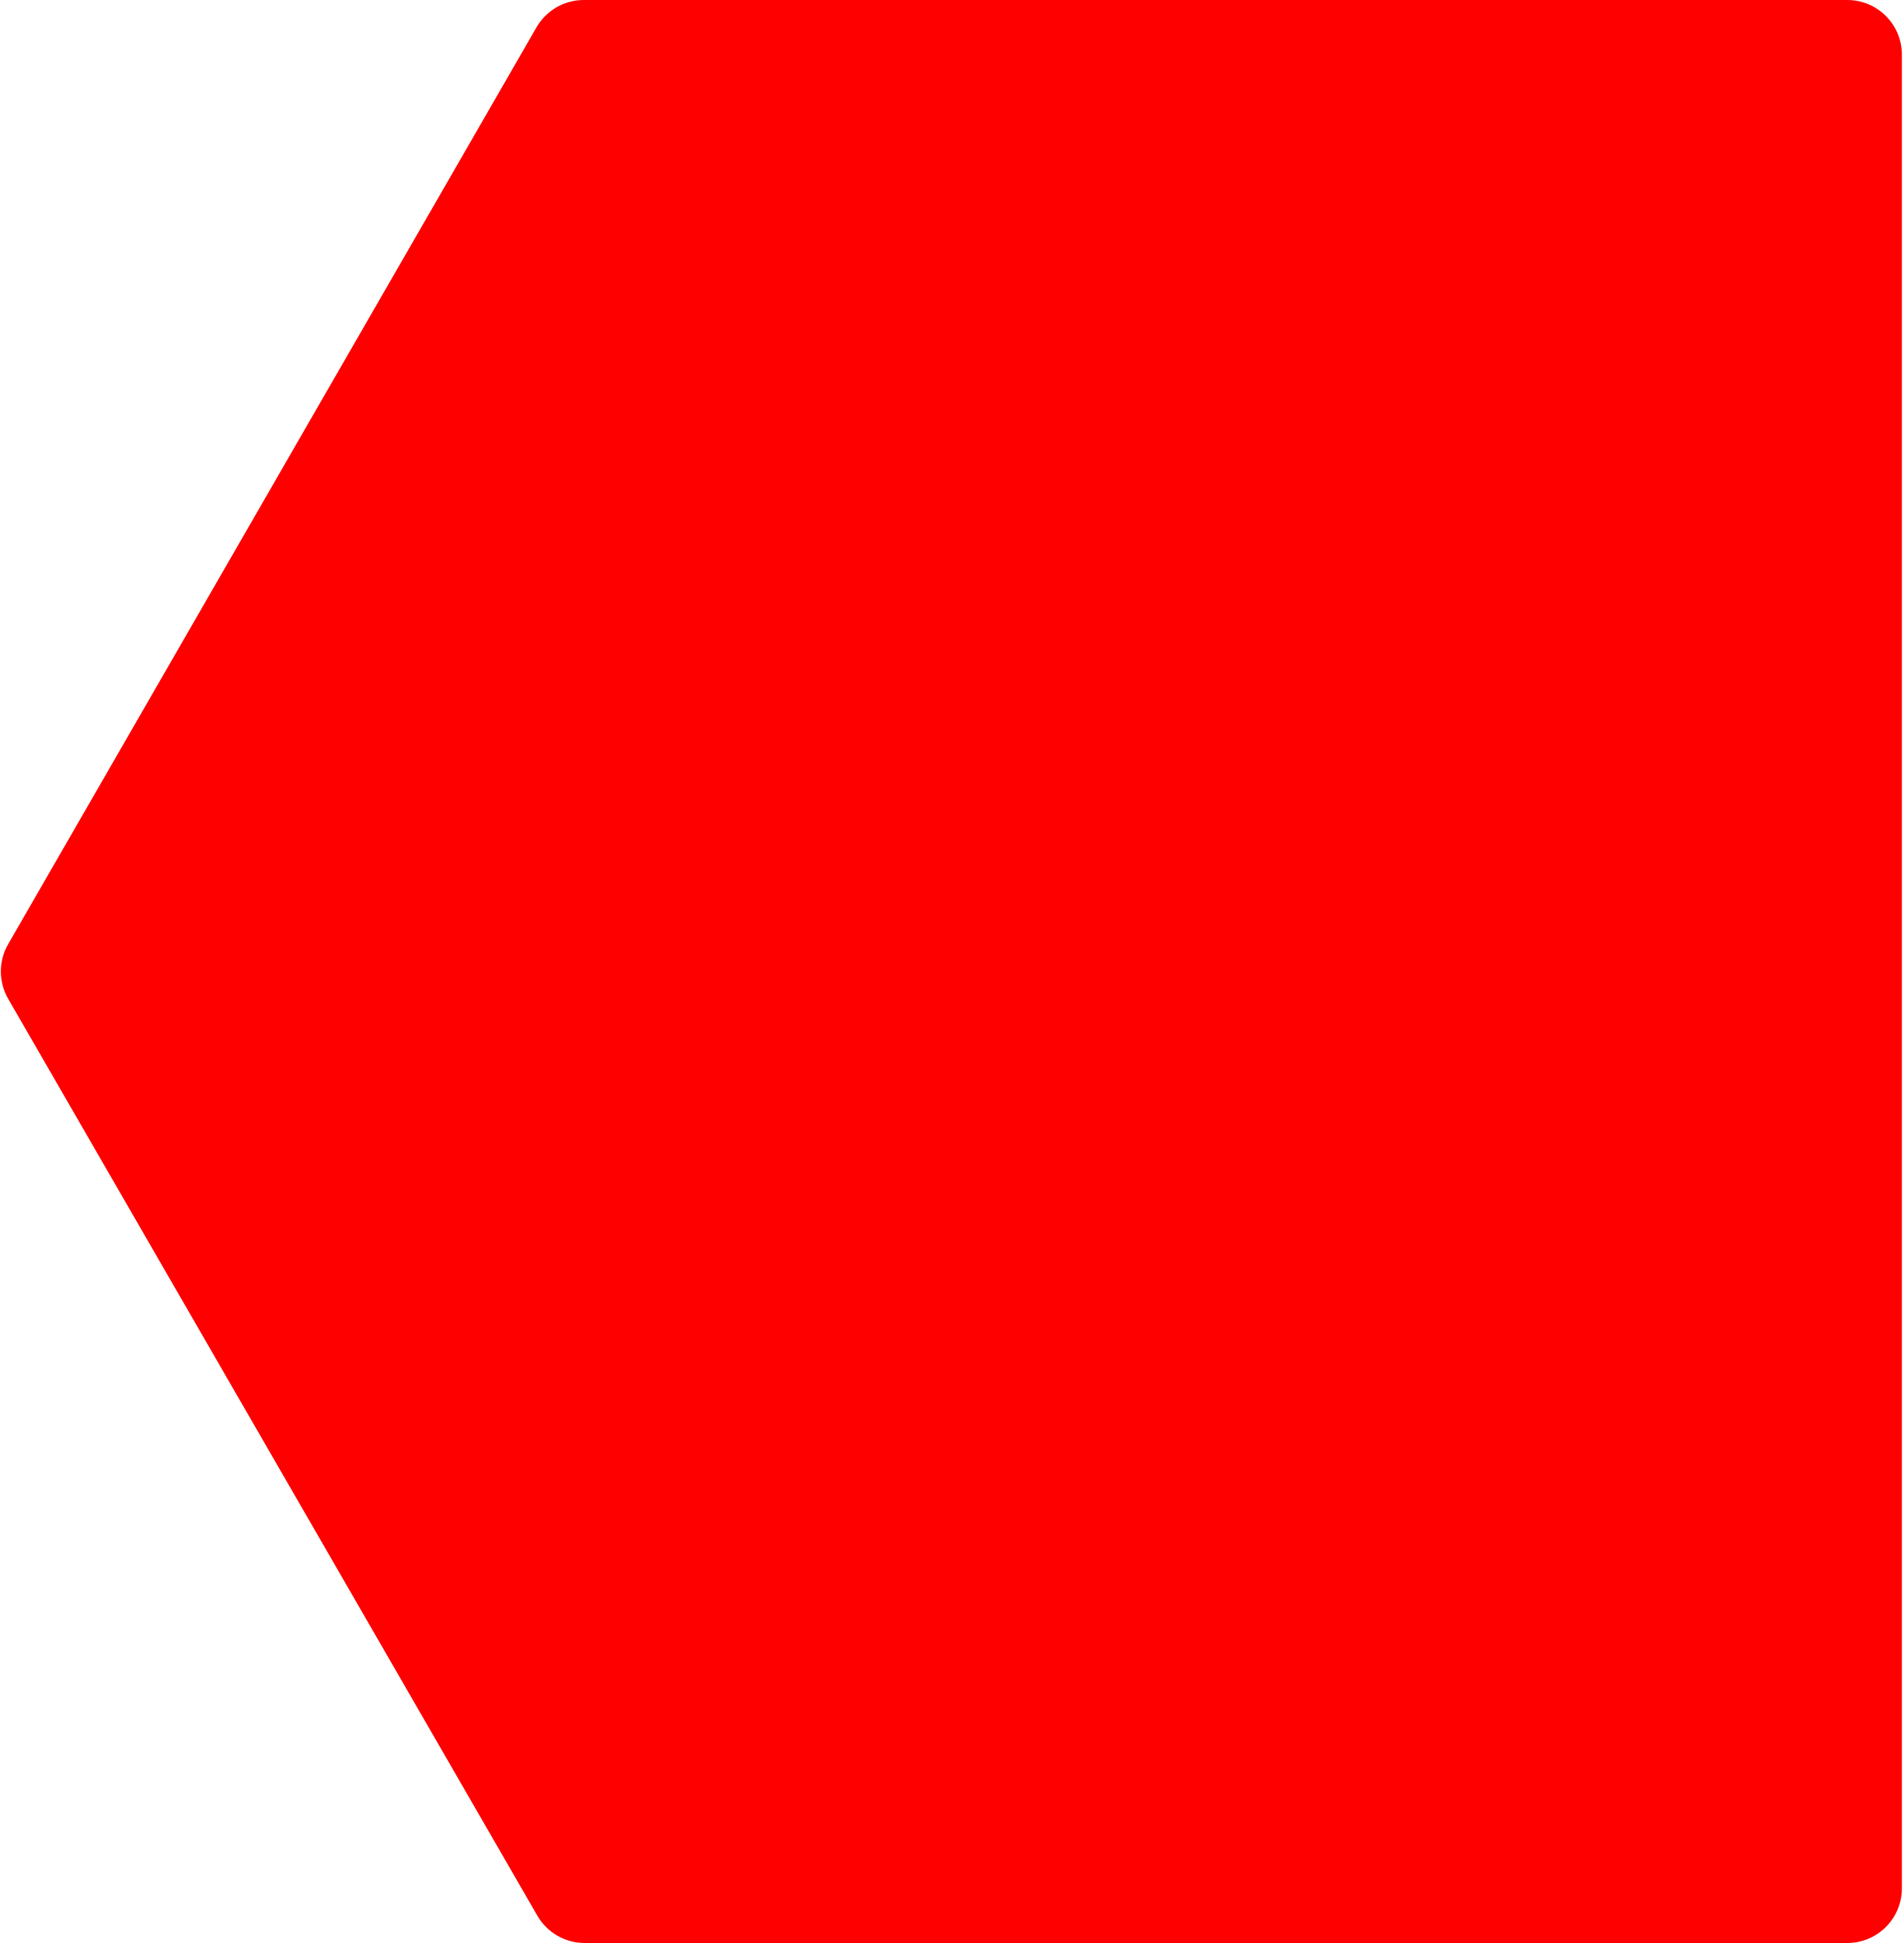
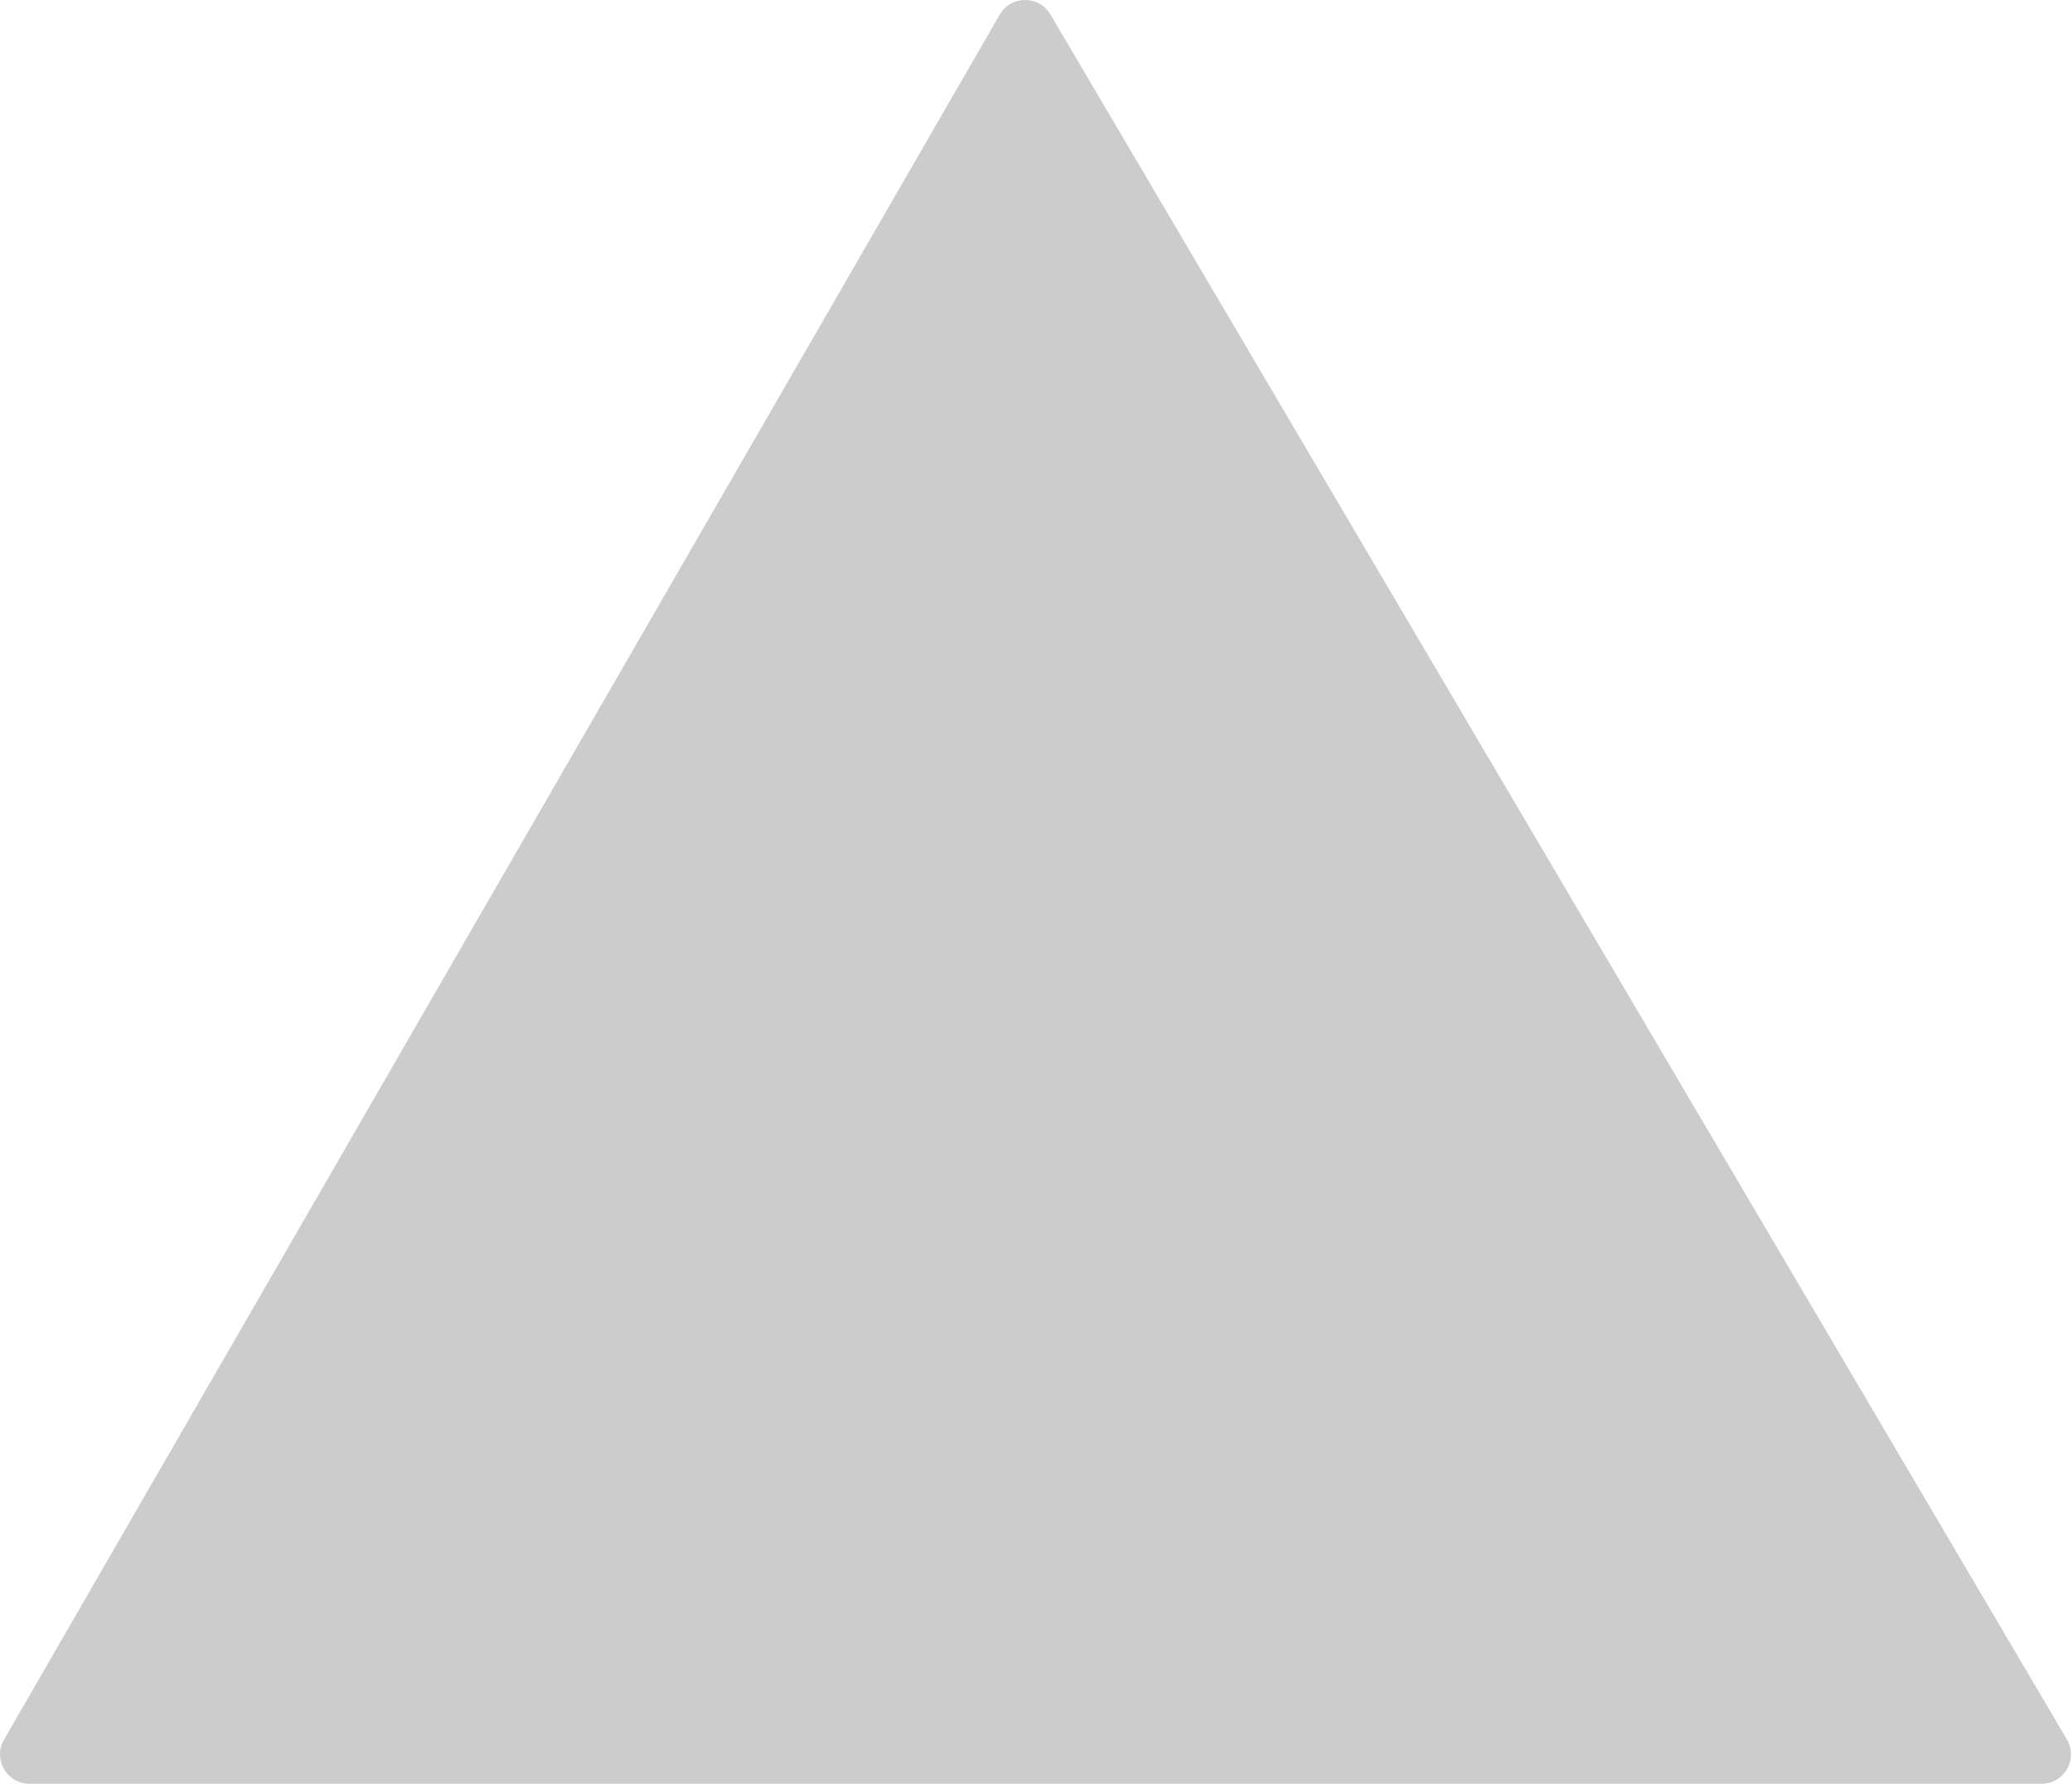
- <svg xmlns="http://www.w3.org/2000/svg" width="627" height="640" viewBox="0 0 627 640" fill="none">
-   <path d="M2.69 328.991L177.004 630.998C180.219 636.568 186.162 640 192.593 640H608.5C618.441 640 626.5 631.941 626.5 622V18C626.5 8.059 618.441 0 608.5 0H192.318C185.882 0 179.936 3.436 176.722 9.012L2.684 311.005C-0.524 316.572 -0.522 323.427 2.69 328.991Z" fill="red" />
+ <svg xmlns="http://www.w3.org/2000/svg" width="847" height="729" viewBox="0 0 847 729" fill="none">
+   <path d="M429.443 6C424.824 -2 413.277 -2 408.658 6L1.626 711C-2.993 719 2.781 729 12.019 729L834.582 729C843.82 729 849.593 719 844.975 711L429.443 6Z" fill="#CCCCCC" />
</svg>
